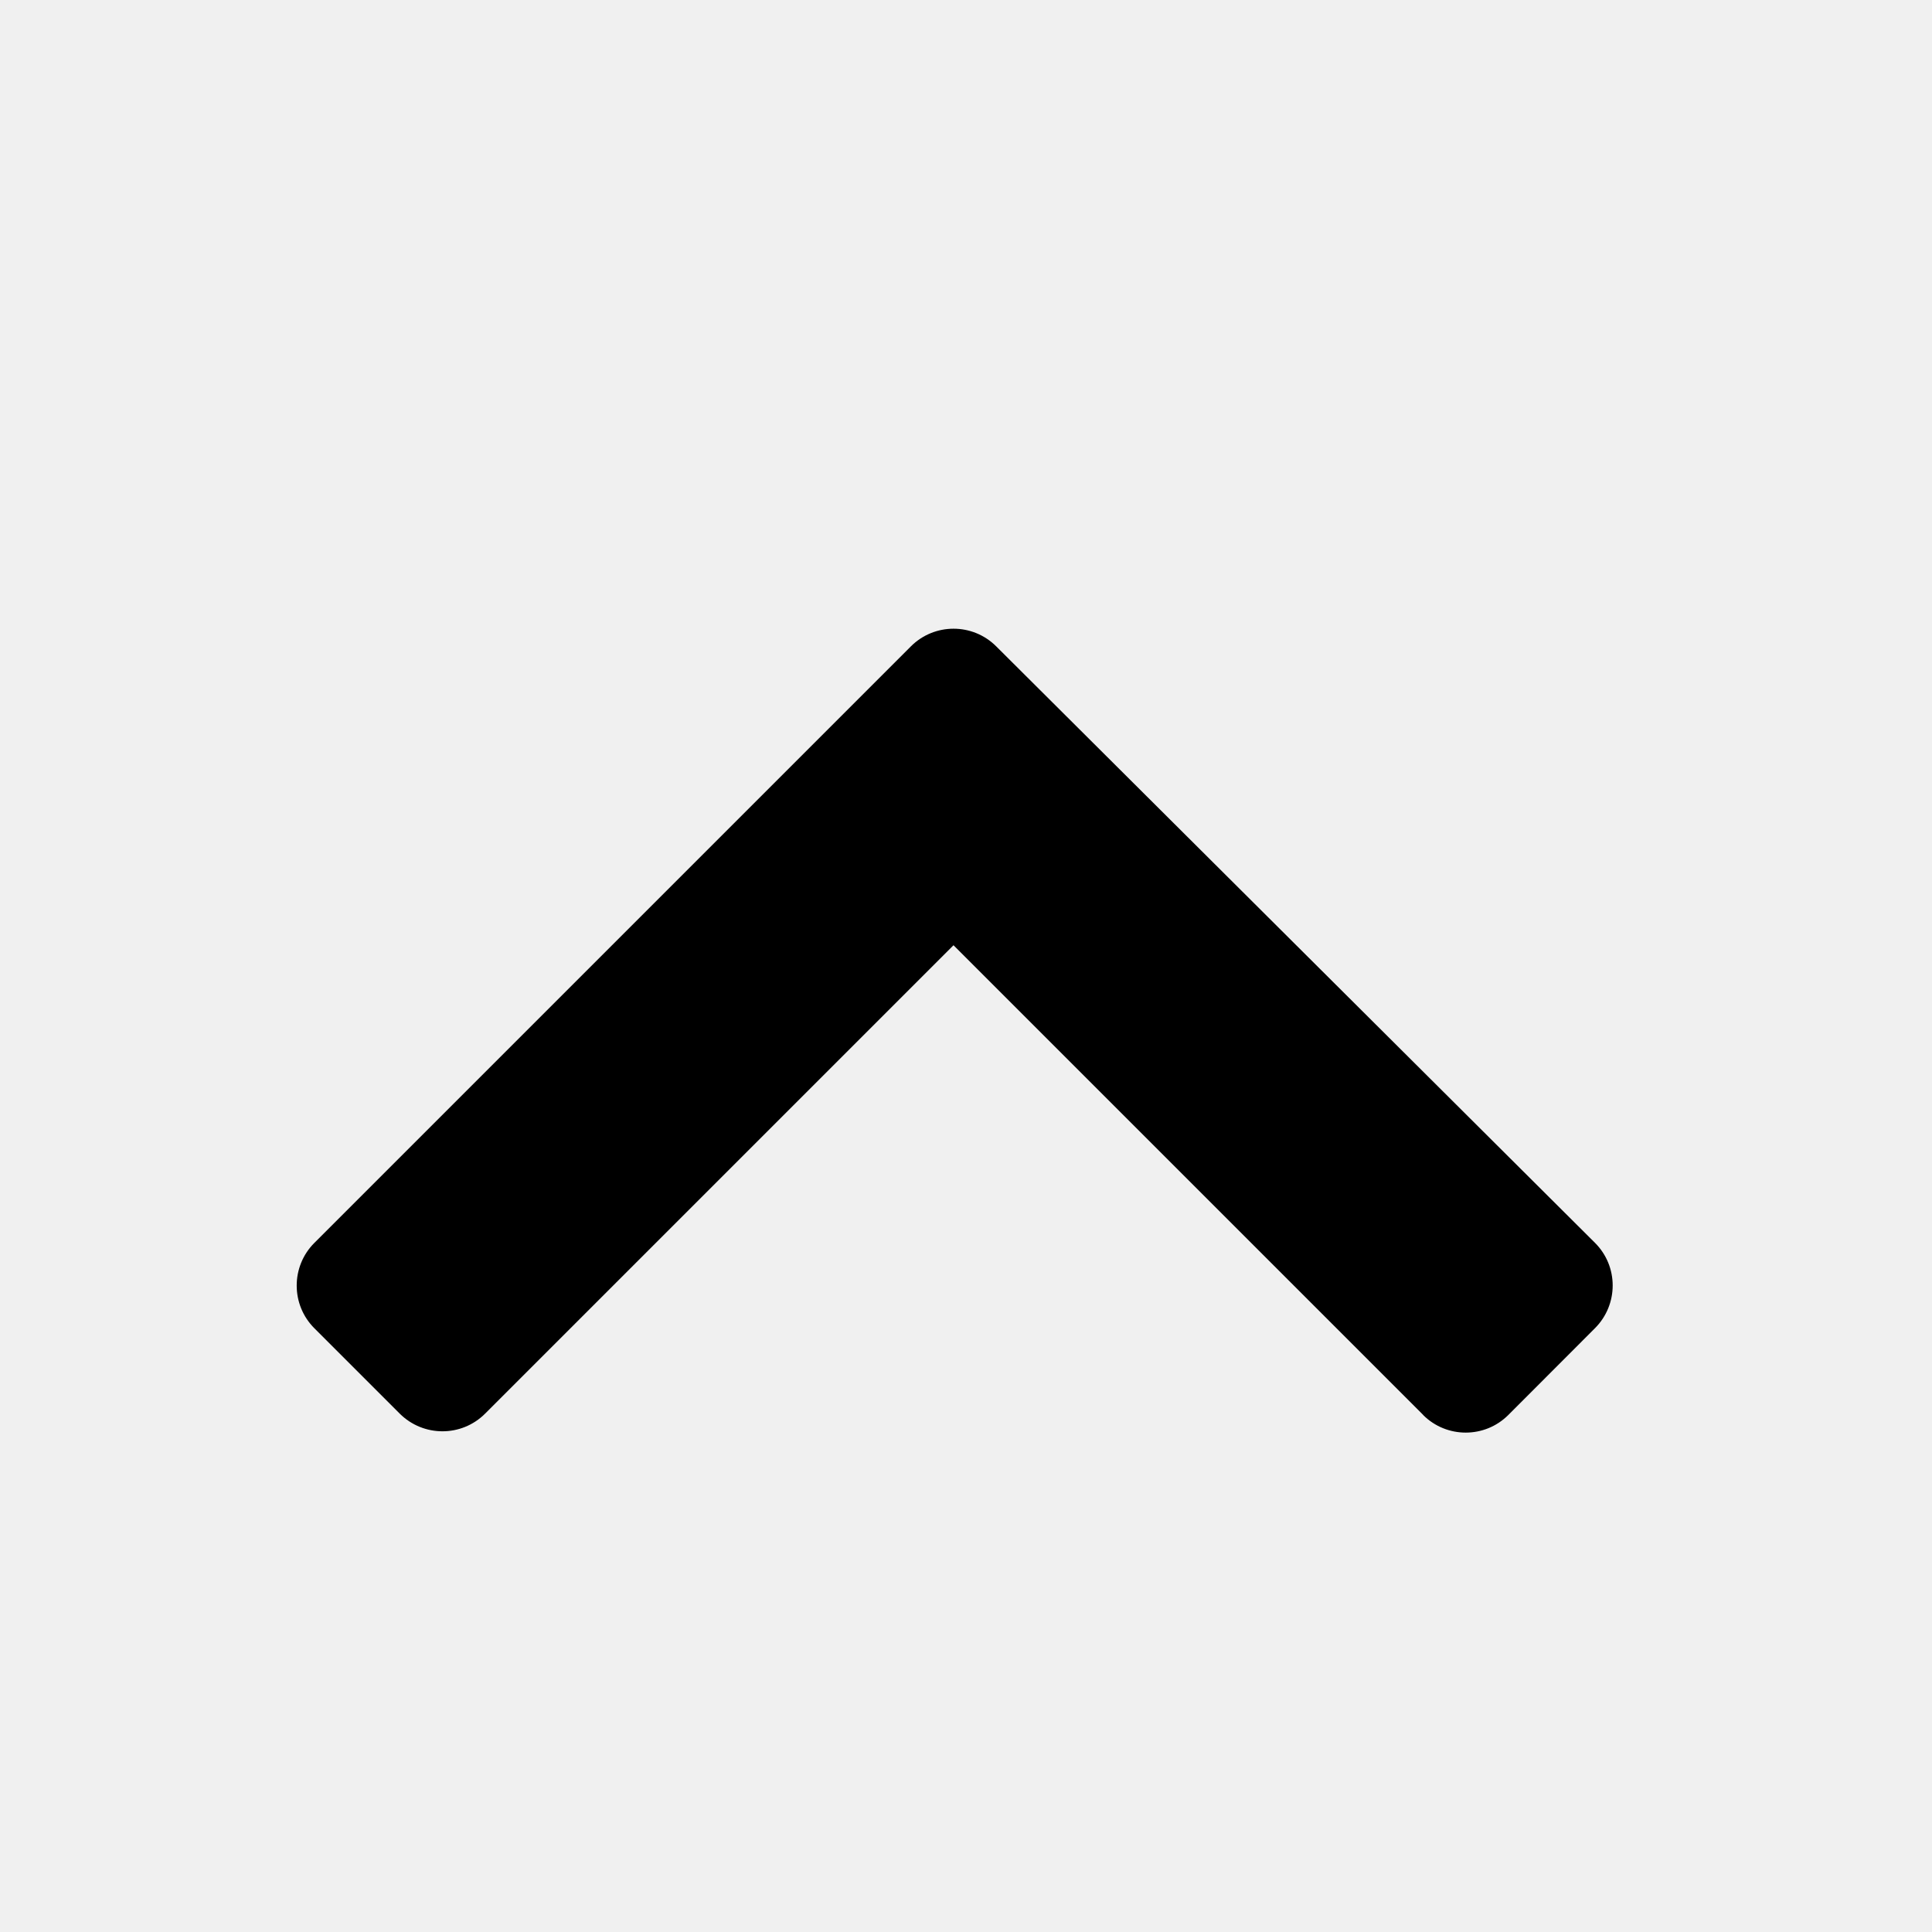
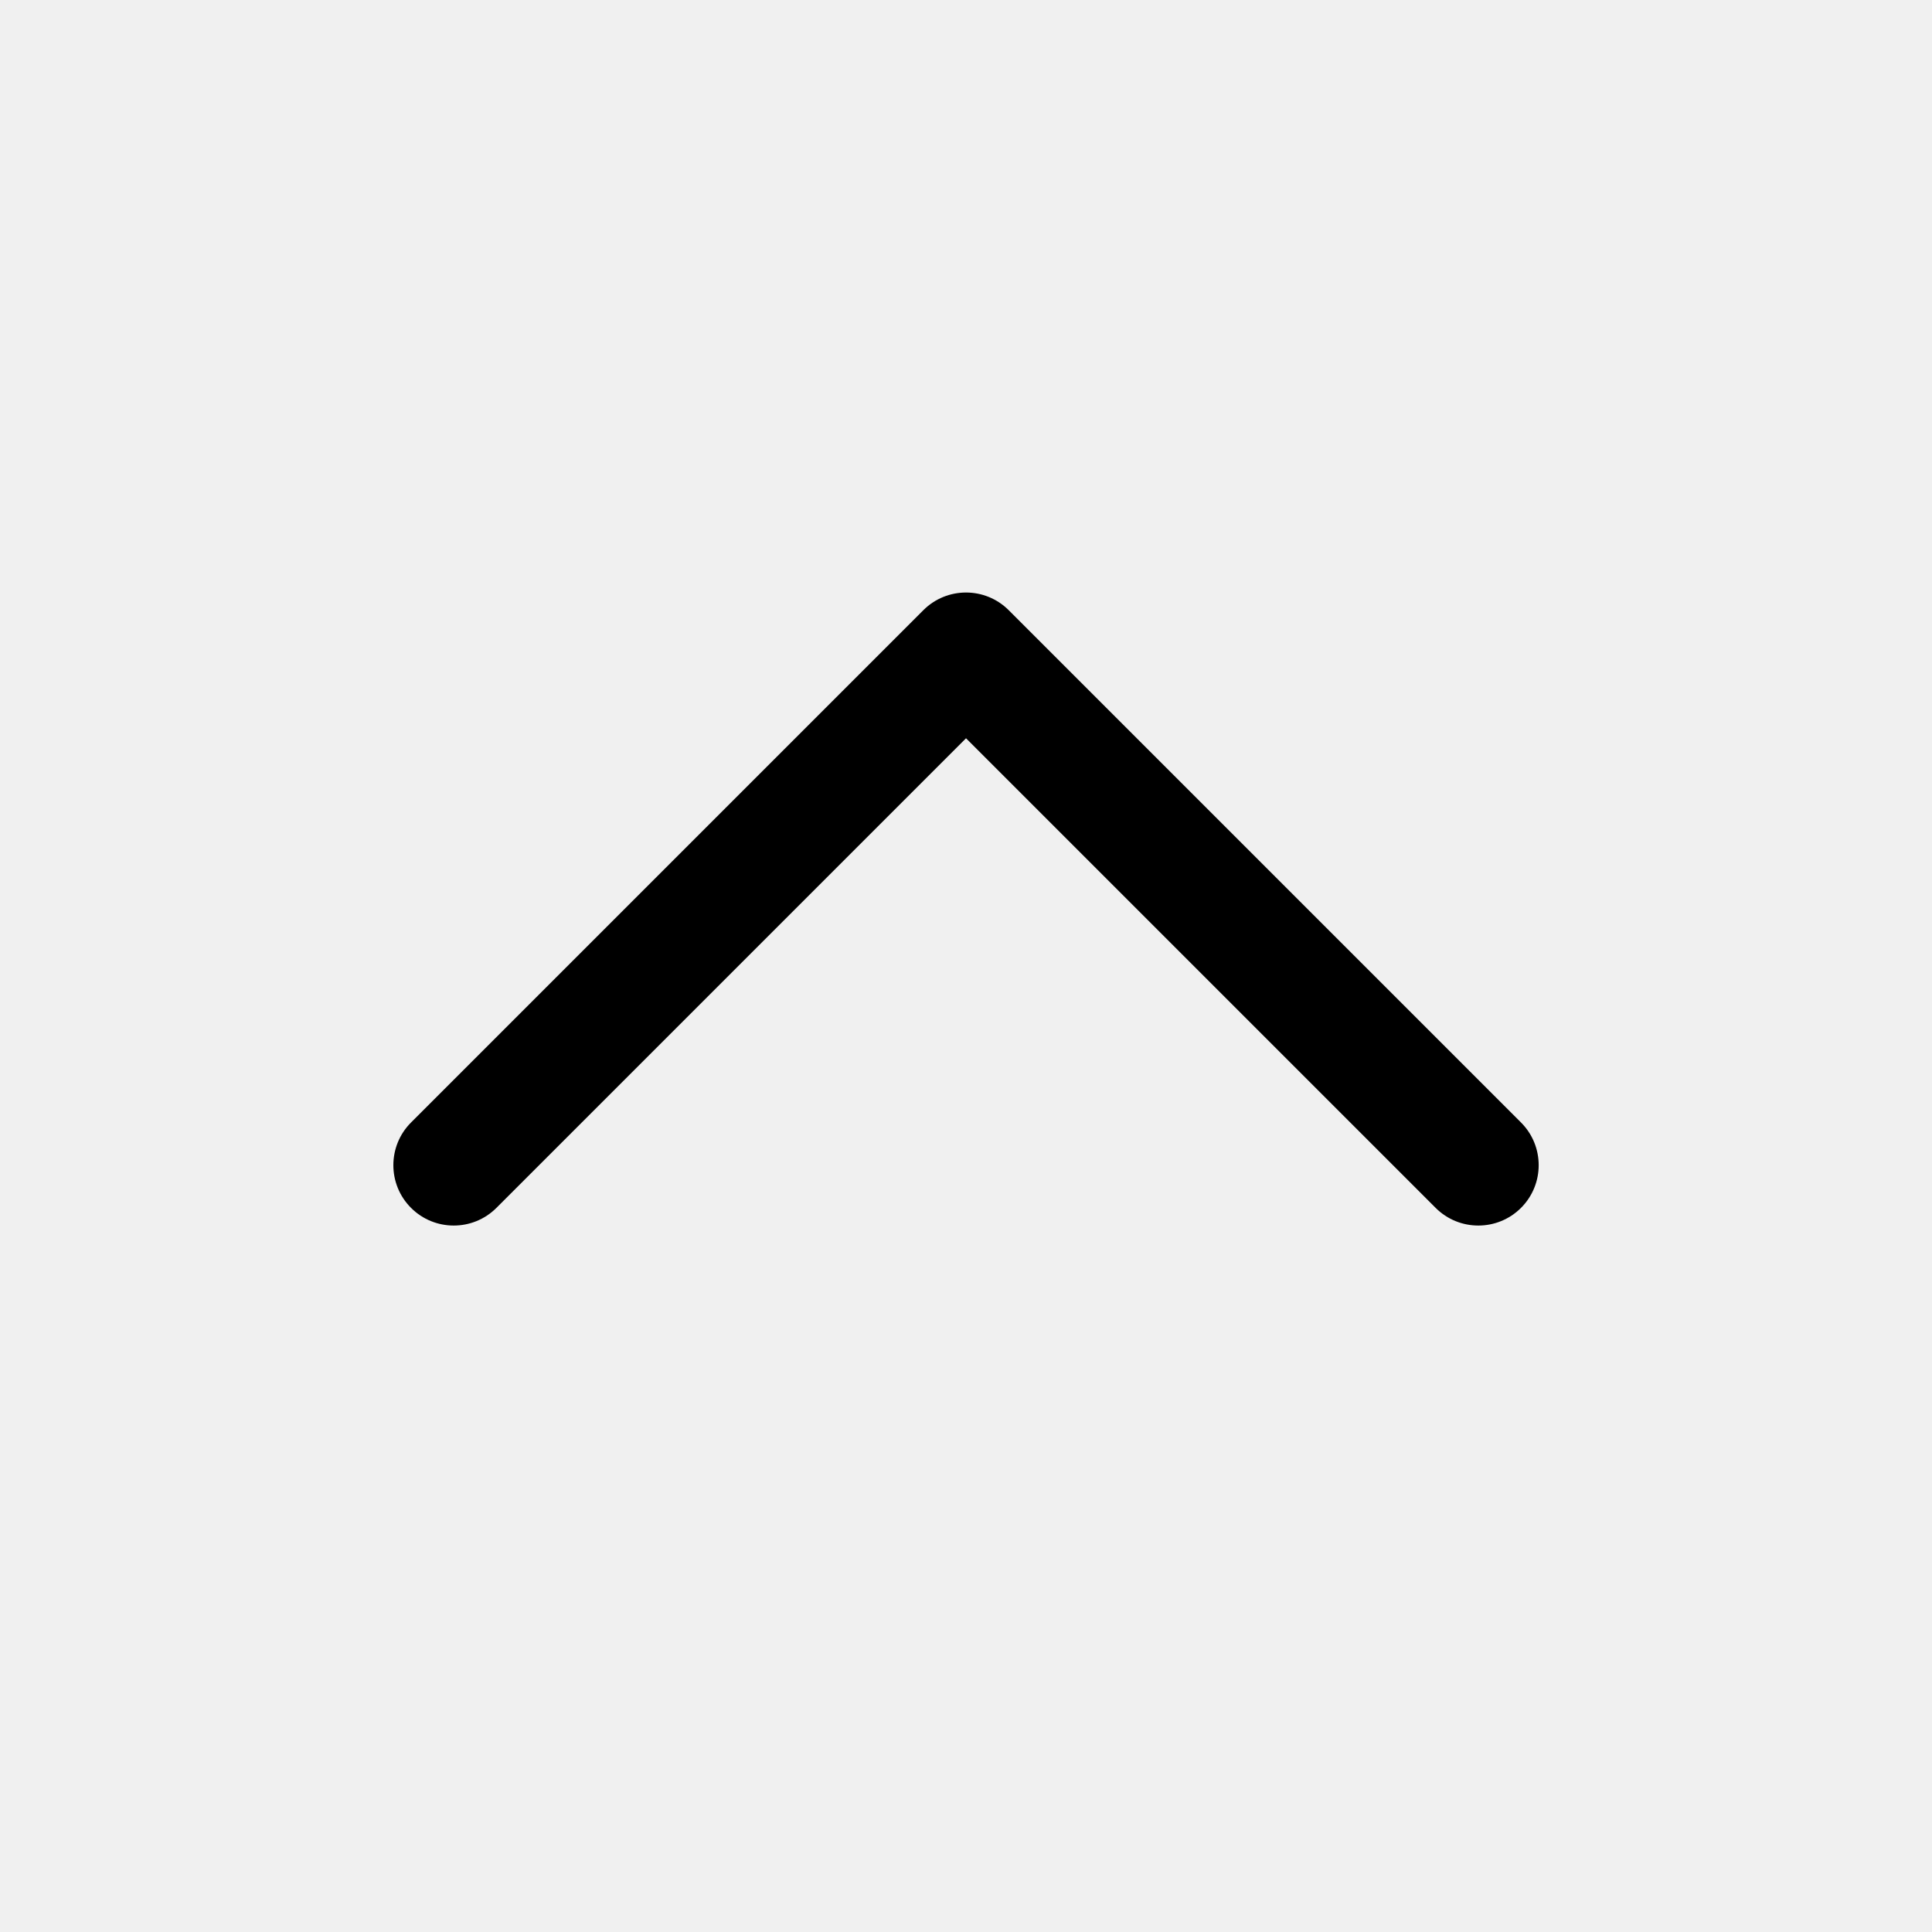
<svg xmlns="http://www.w3.org/2000/svg" xmlns:xlink="http://www.w3.org/1999/xlink" width="16px" height="16px" viewBox="0 0 16 16" version="1.1">
  <defs>
    <rect id="icon-ic_arrows_up-a" x="0" y="0" width="16" height="16" />
  </defs>
  <g stroke-width="1" fill="none" fill-rule="evenodd">
    <mask id="icon-ic_arrows_up-b" fill="white">
      <use xlink:href="#icon-ic_arrows_up-a" />
    </mask>
    <use fill="currentColor" opacity="0" xlink:href="#icon-ic_arrows_up-a" />
-     <path d="M7.916,9.243 L11.795,5.364 C11.99,5.169 12.306,5.169 12.502,5.364 L13.209,6.071 C13.404,6.266 13.404,6.583 13.209,6.778 L8.269,11.718 C8.074,11.913 7.758,11.913 7.563,11.719 L2.604,6.779 C2.408,6.584 2.408,6.268 2.603,6.072 C2.603,6.072 2.603,6.072 2.603,6.072 L3.32,5.354 C3.515,5.158 3.832,5.158 4.027,5.353 C4.027,5.353 4.027,5.353 4.027,5.354 L7.916,9.243 L7.916,9.243 Z" fill="currentColor" mask="url(#icon-ic_arrows_up-b)" transform="translate(7.90621, 8.535534) rotate(-180) translate(-7.90621, -8.535534) " />
+     <path d="M5.5,6.65 L5.5,12.15 L5.5,12.15 L11,12.15 C11.276,12.15 11.5,12.374 11.5,12.65 C11.5,12.926 11.276,13.15 11,13.15 L5,13.15 C4.724,13.15 4.5,12.926 4.5,12.65 L4.5,6.65 C4.5,6.374 4.724,6.15 5,6.15 C5.276,6.15 5.5,6.374 5.5,6.65 Z" fill="currentColor" fill-rule="nonzero" mask="url(#icon-ic_arrows_up-b)" transform="translate(8, 9.649747) scale(1, -1) rotate(-45) translate(-8, -9.649747) " />
  </g>
</svg>
